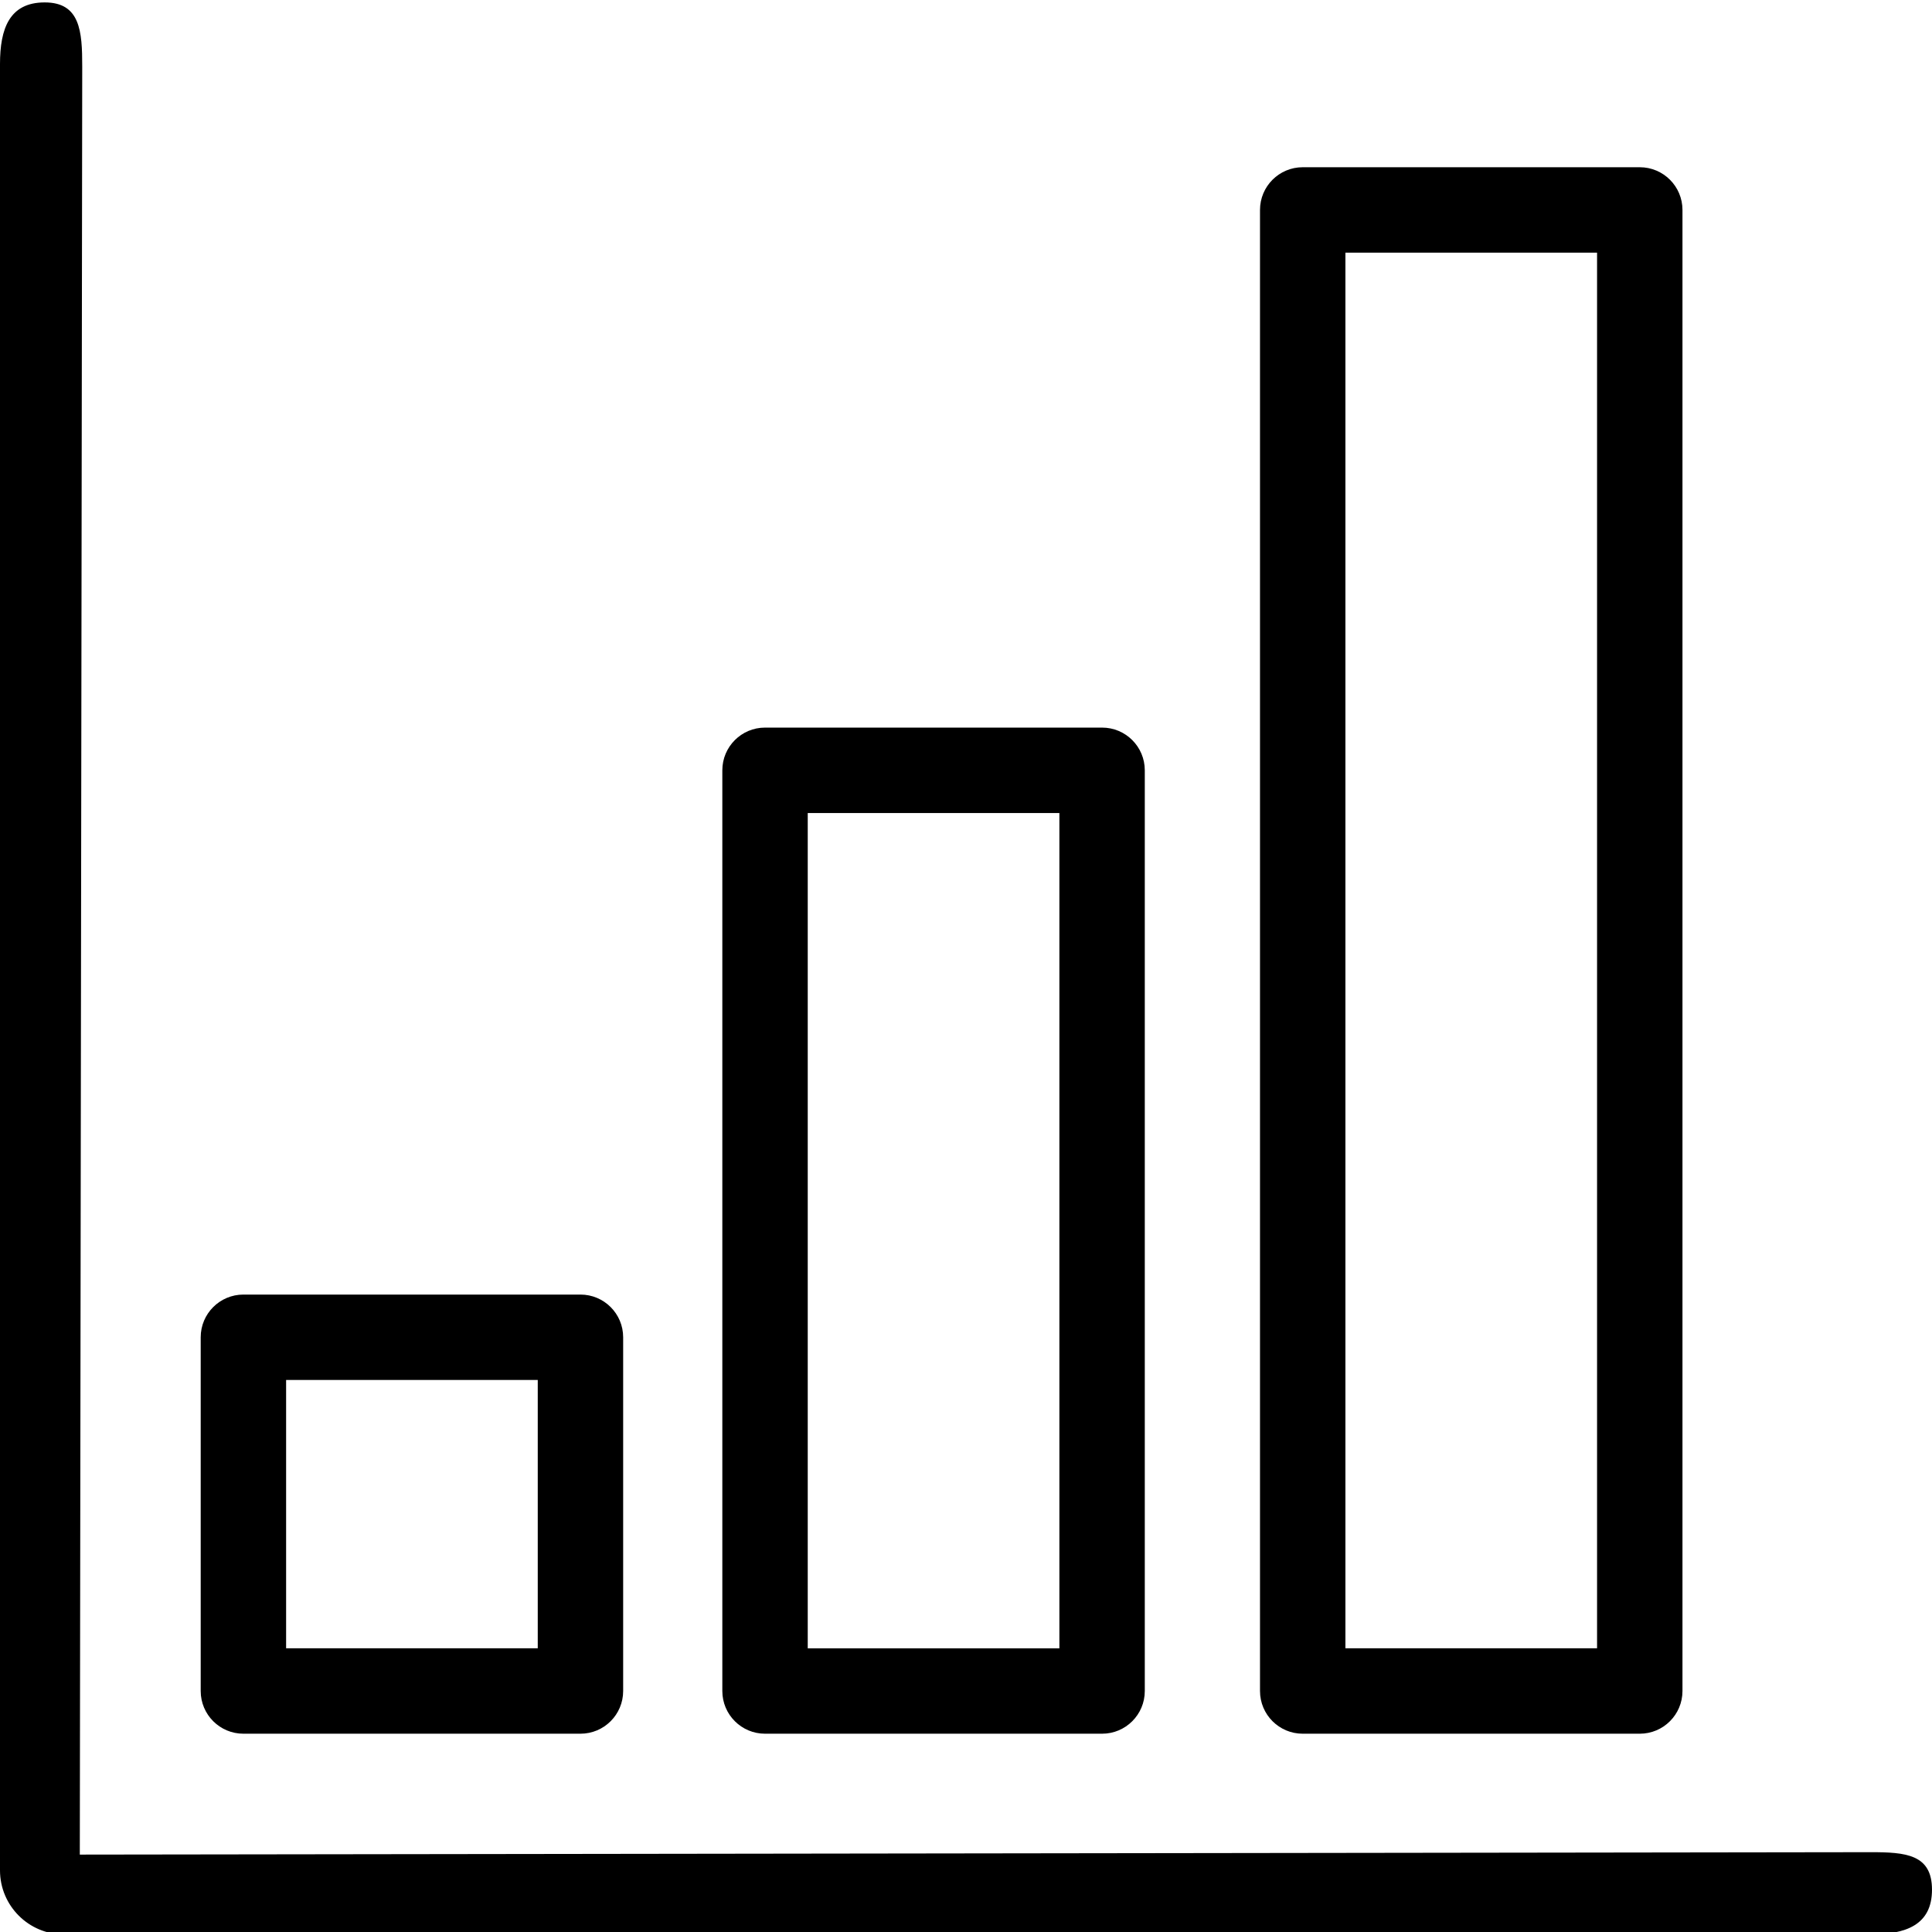
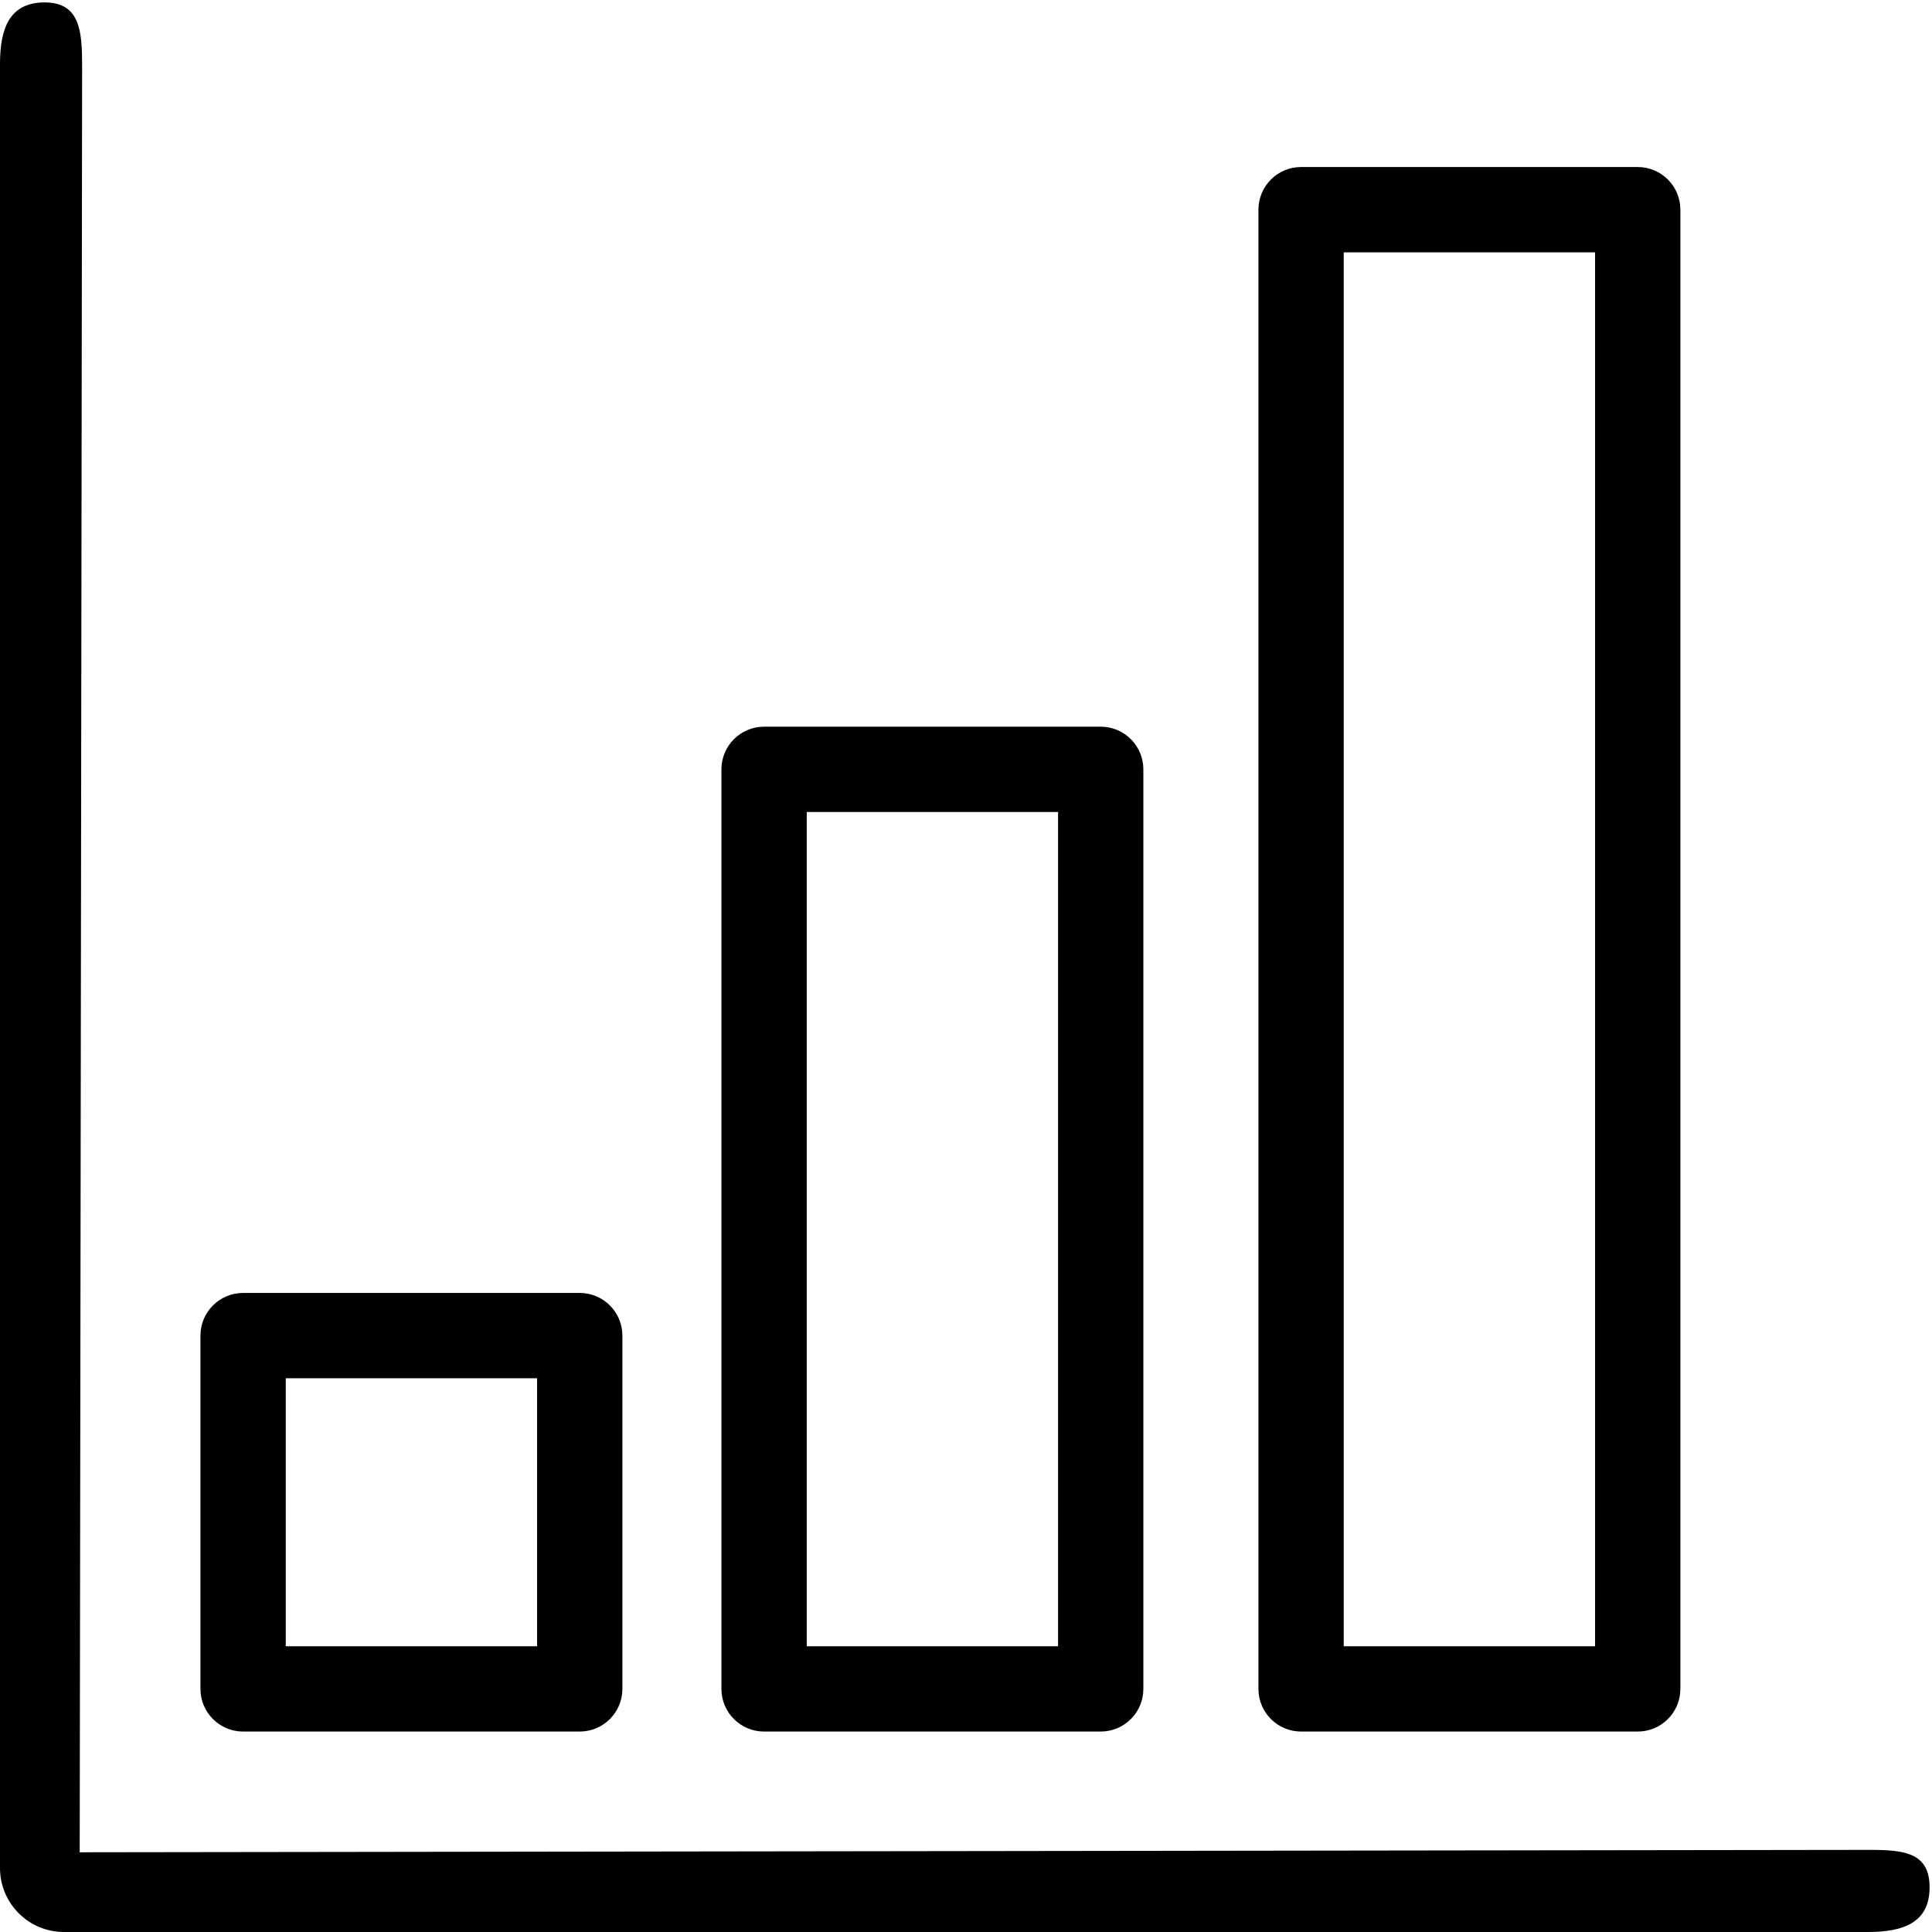
- <svg xmlns="http://www.w3.org/2000/svg" viewbox="0 0 452.979 452.979">
+ <svg xmlns="http://www.w3.org/2000/svg" viewBox="0 0 452.979 452.979">
  <path d="M437.979 433.724l-419.29.565.566-418.723c.011-8.284-.495-15-8.78-15C2.193.566 0 6.716 0 15v422.979c0 8.284 6.716 15 15 15h422.979c8.284 0 14.434-2.192 14.434-10.476s-6.15-8.79-14.434-8.78z" />
  <path d="M56.998 405.981h78.927c5.523 0 10-4.477 10-10v-82.833c0-5.523-4.477-10-10-10H56.998c-5.523 0-10 4.477-10 10v82.833c0 5.523 4.477 10 10 10zm10-82.833h58.927v62.833H66.998v-62.833zM179.147 405.981h78.927c5.522 0 10-4.477 10-10v-215.6c0-5.523-4.478-10-10-10h-78.927c-5.523 0-10 4.477-10 10v215.6c0 5.523 4.477 10 10 10zm10-215.599h58.927v195.6h-58.927v-195.6zM305.054 405.981h78.928c5.522 0 10-4.477 10-10V49.161c0-5.523-4.478-10-10-10h-78.928c-5.522 0-10 4.477-10 10v346.82c0 5.523 4.478 10 10 10zm10-346.82h58.928v326.82h-58.928V59.161z" />
</svg>
